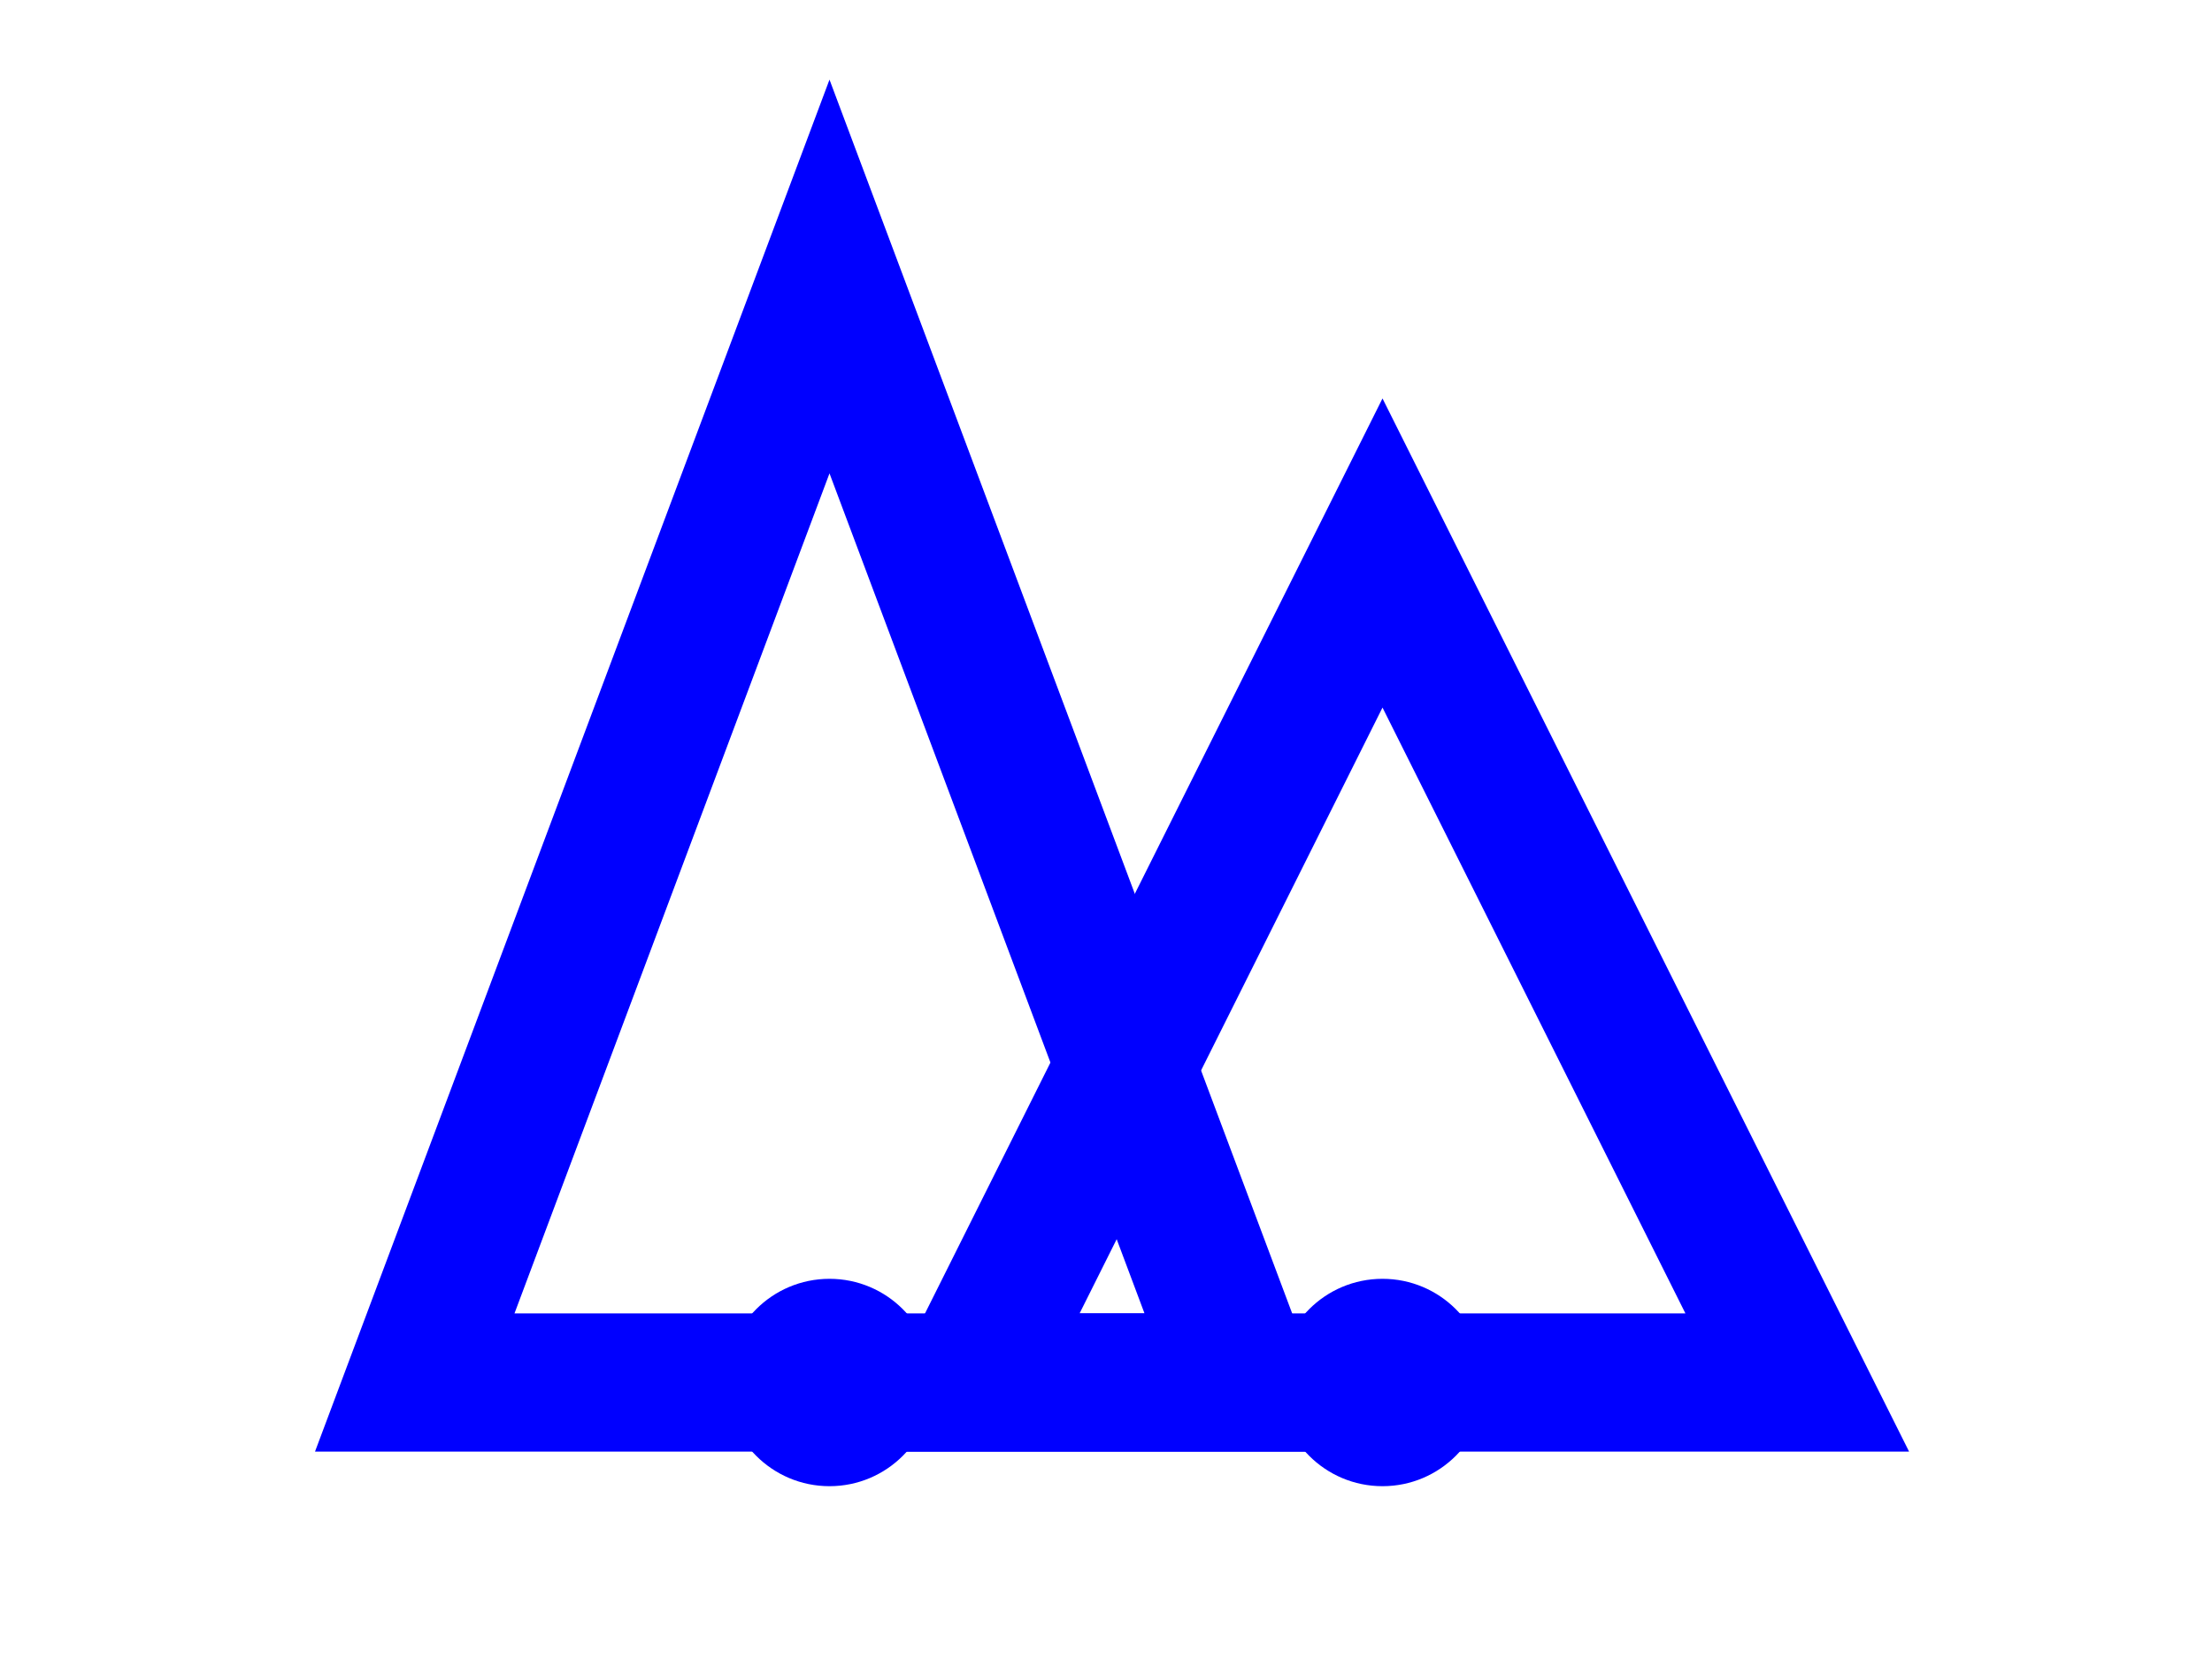
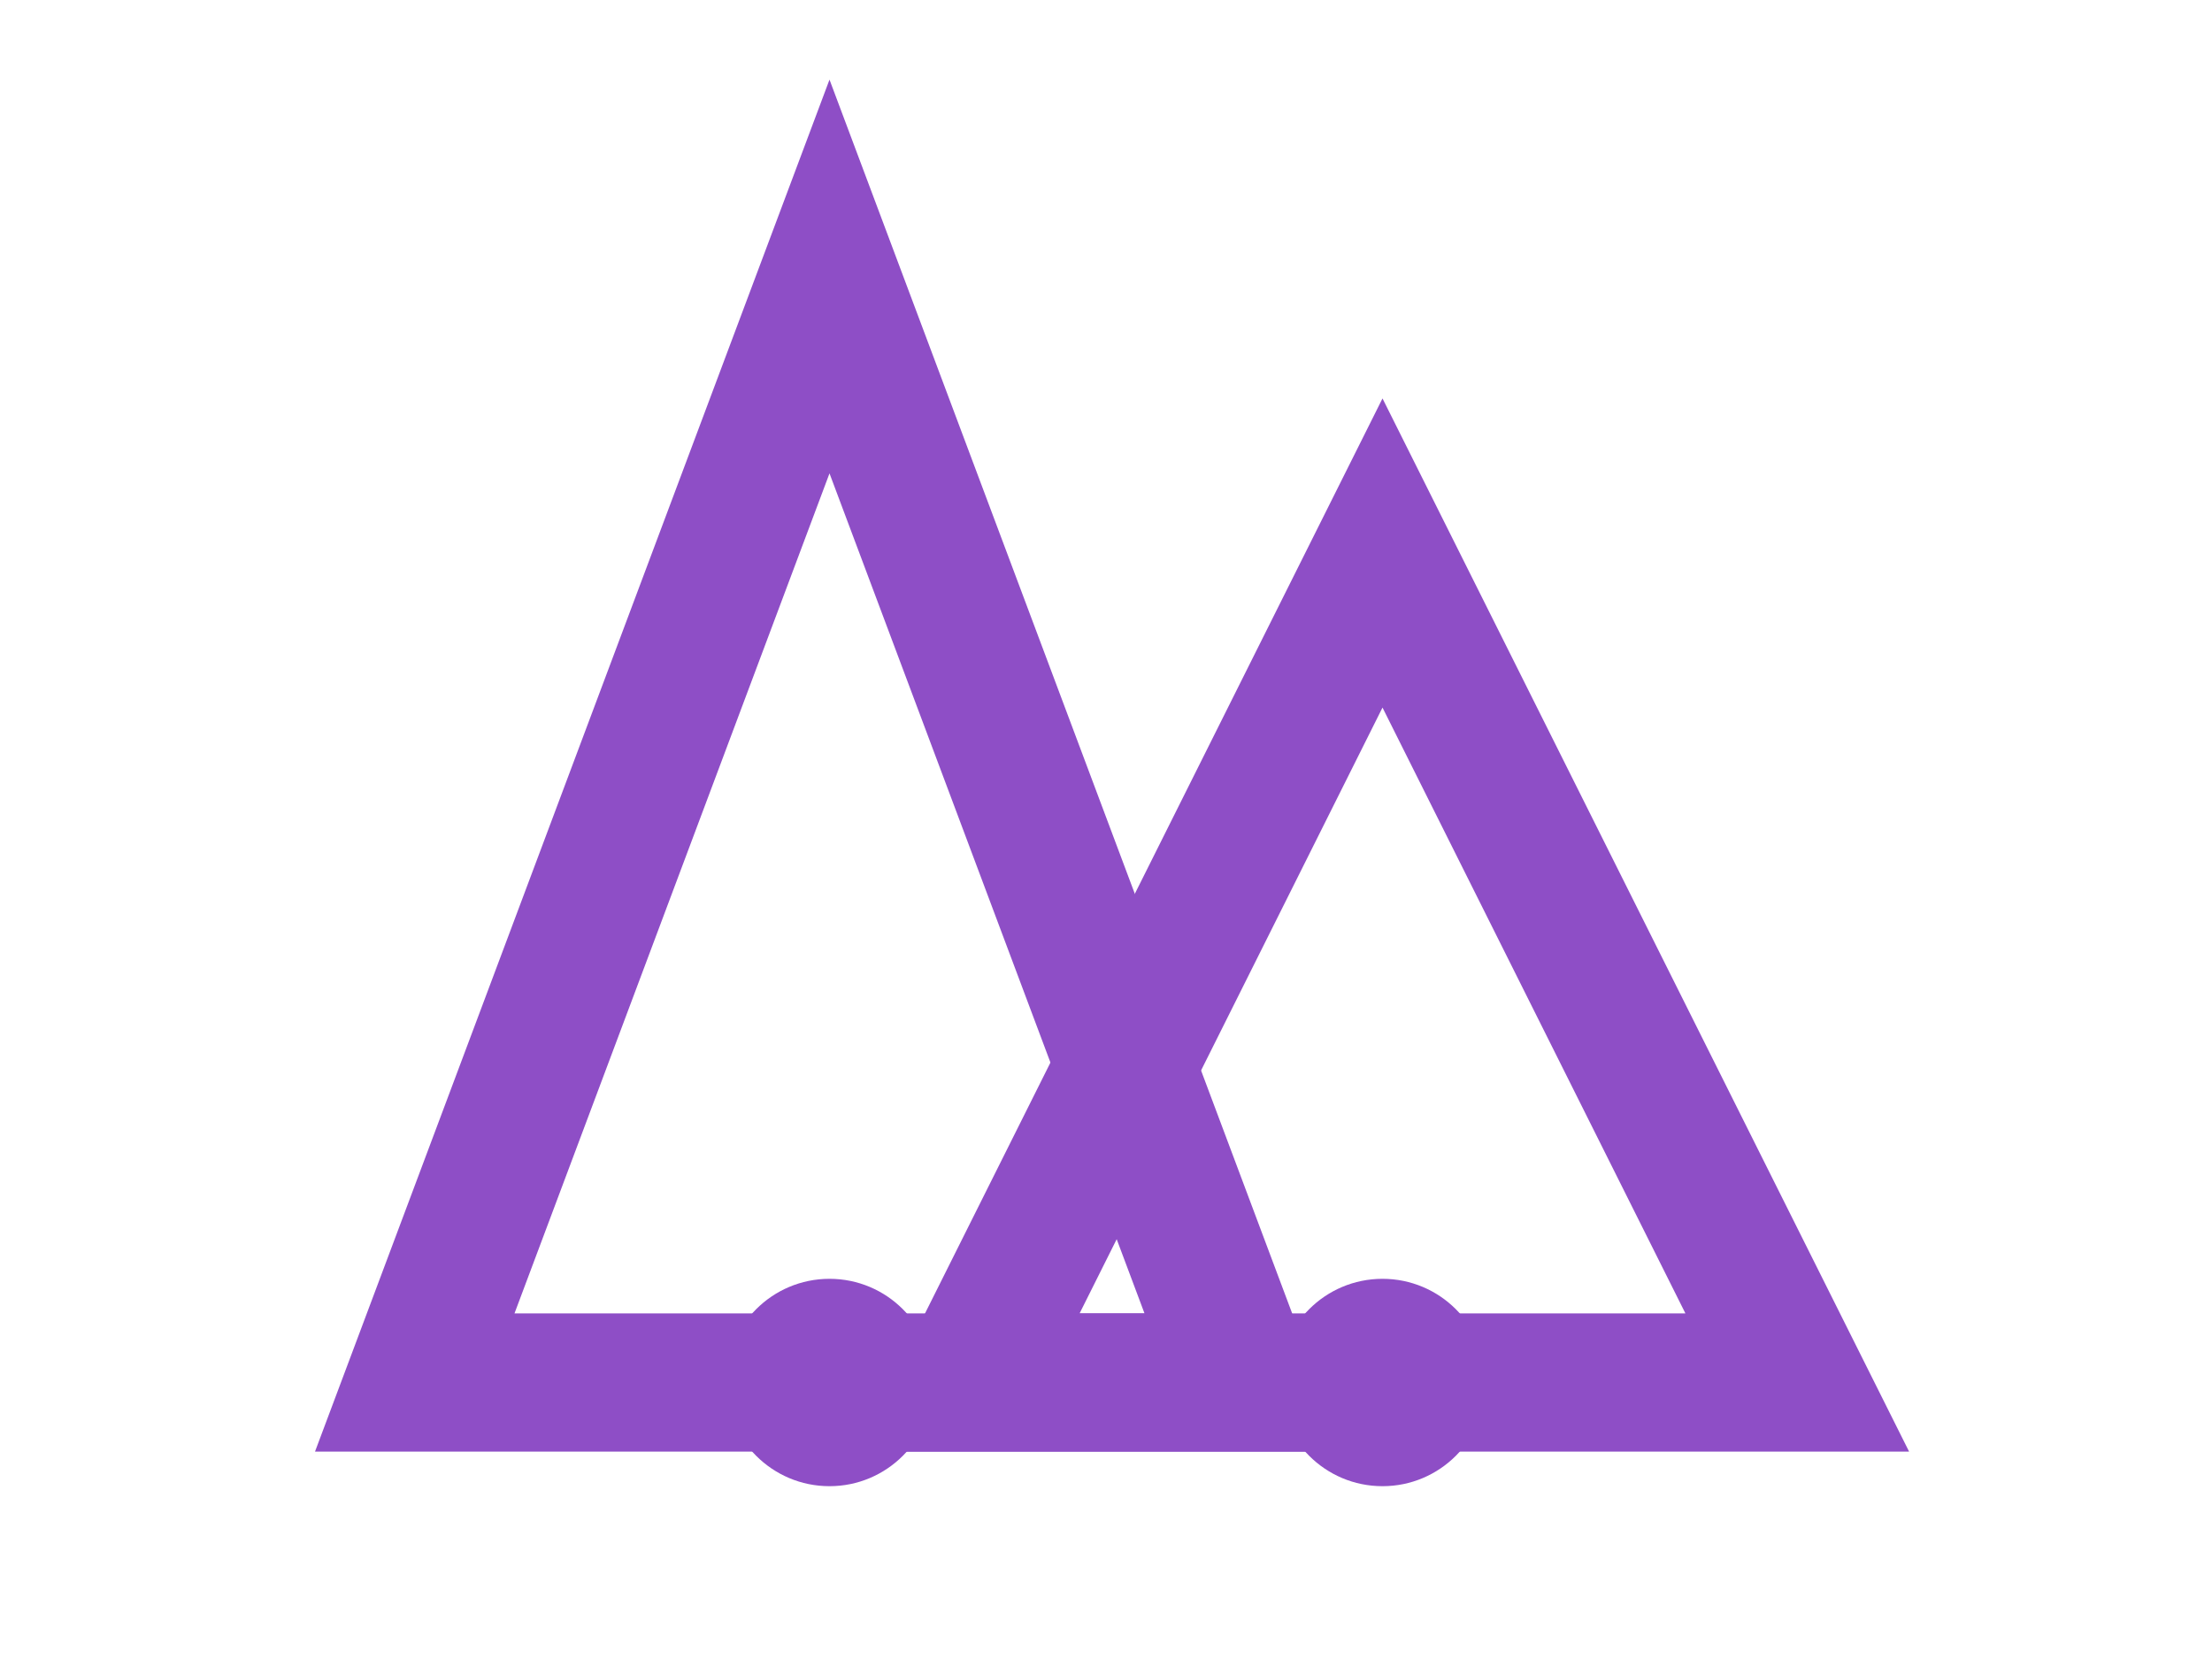
<svg xmlns="http://www.w3.org/2000/svg" width="32" height="24" viewBox="0 0 32 24" fill="none">
-   <polygon points="12,4 18,20 6,20" fill="none" stroke="#0000ff" stroke-width="2" />
-   <circle cx="12" cy="20" r="1.5" fill="#0000ff" />
-   <polygon points="20,8 26,20 14,20" fill="none" stroke="#0000ff" stroke-width="2" />
-   <circle cx="20" cy="20" r="1.5" fill="#0000ff" />
+   <polygon points="12,4 18,20 6,20" fill="none" stroke="#8e4ec6" stroke-width="2" />
+   <circle cx="12" cy="20" r="1.5" fill="#8e4ec6" />
+   <polygon points="20,8 26,20 14,20" fill="none" stroke="#8e4ec6" stroke-width="2" />
+   <circle cx="20" cy="20" r="1.5" fill="#8e4ec6" />
</svg>
